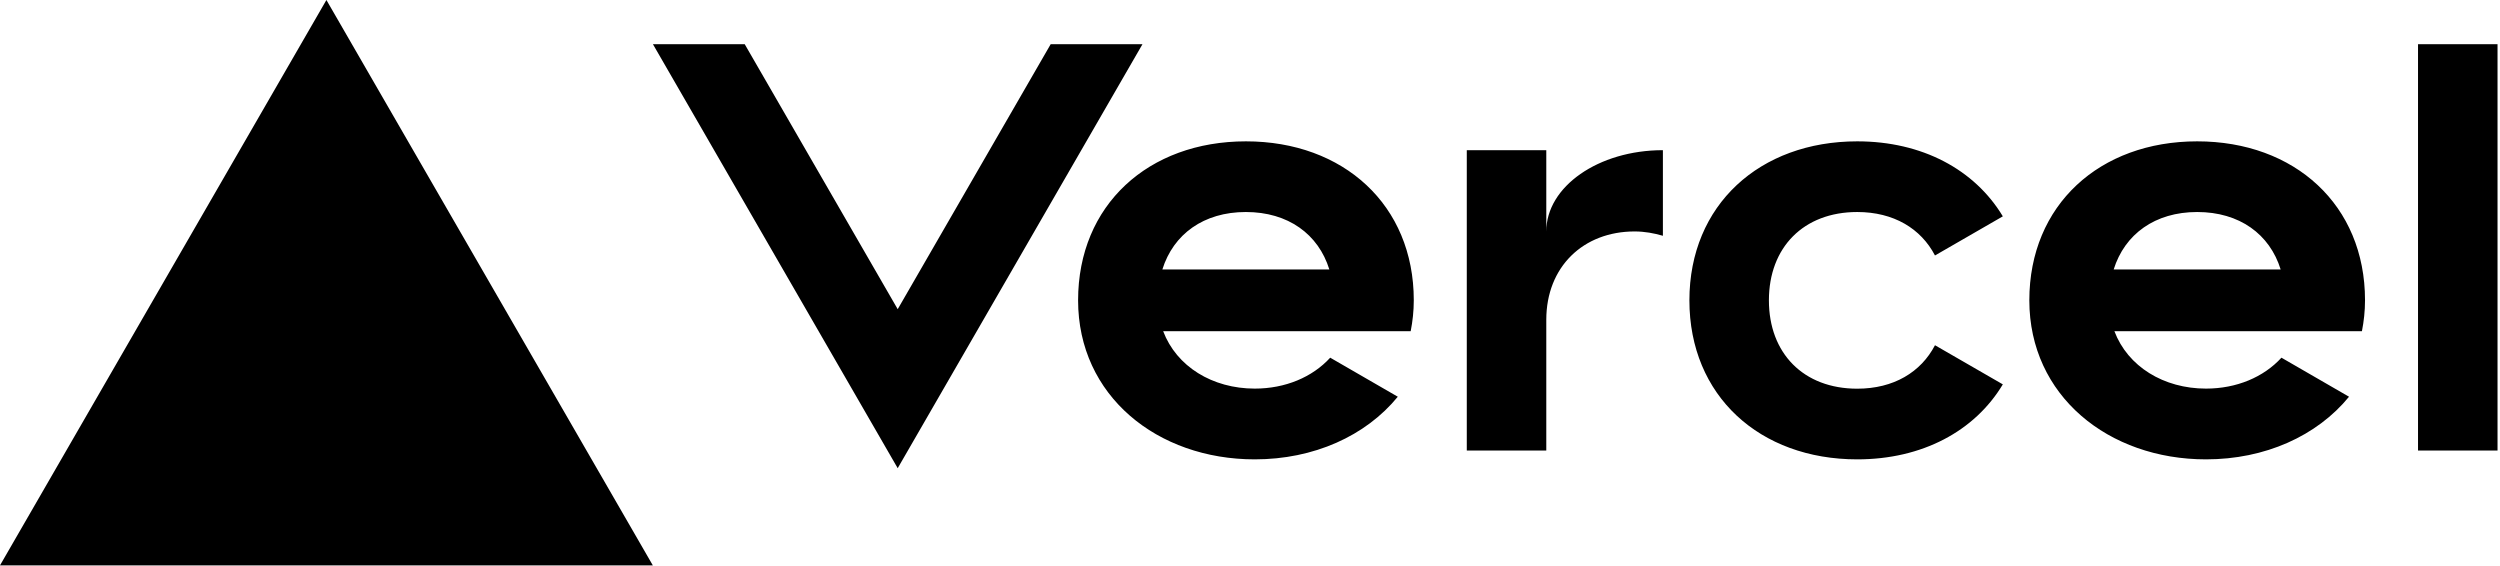
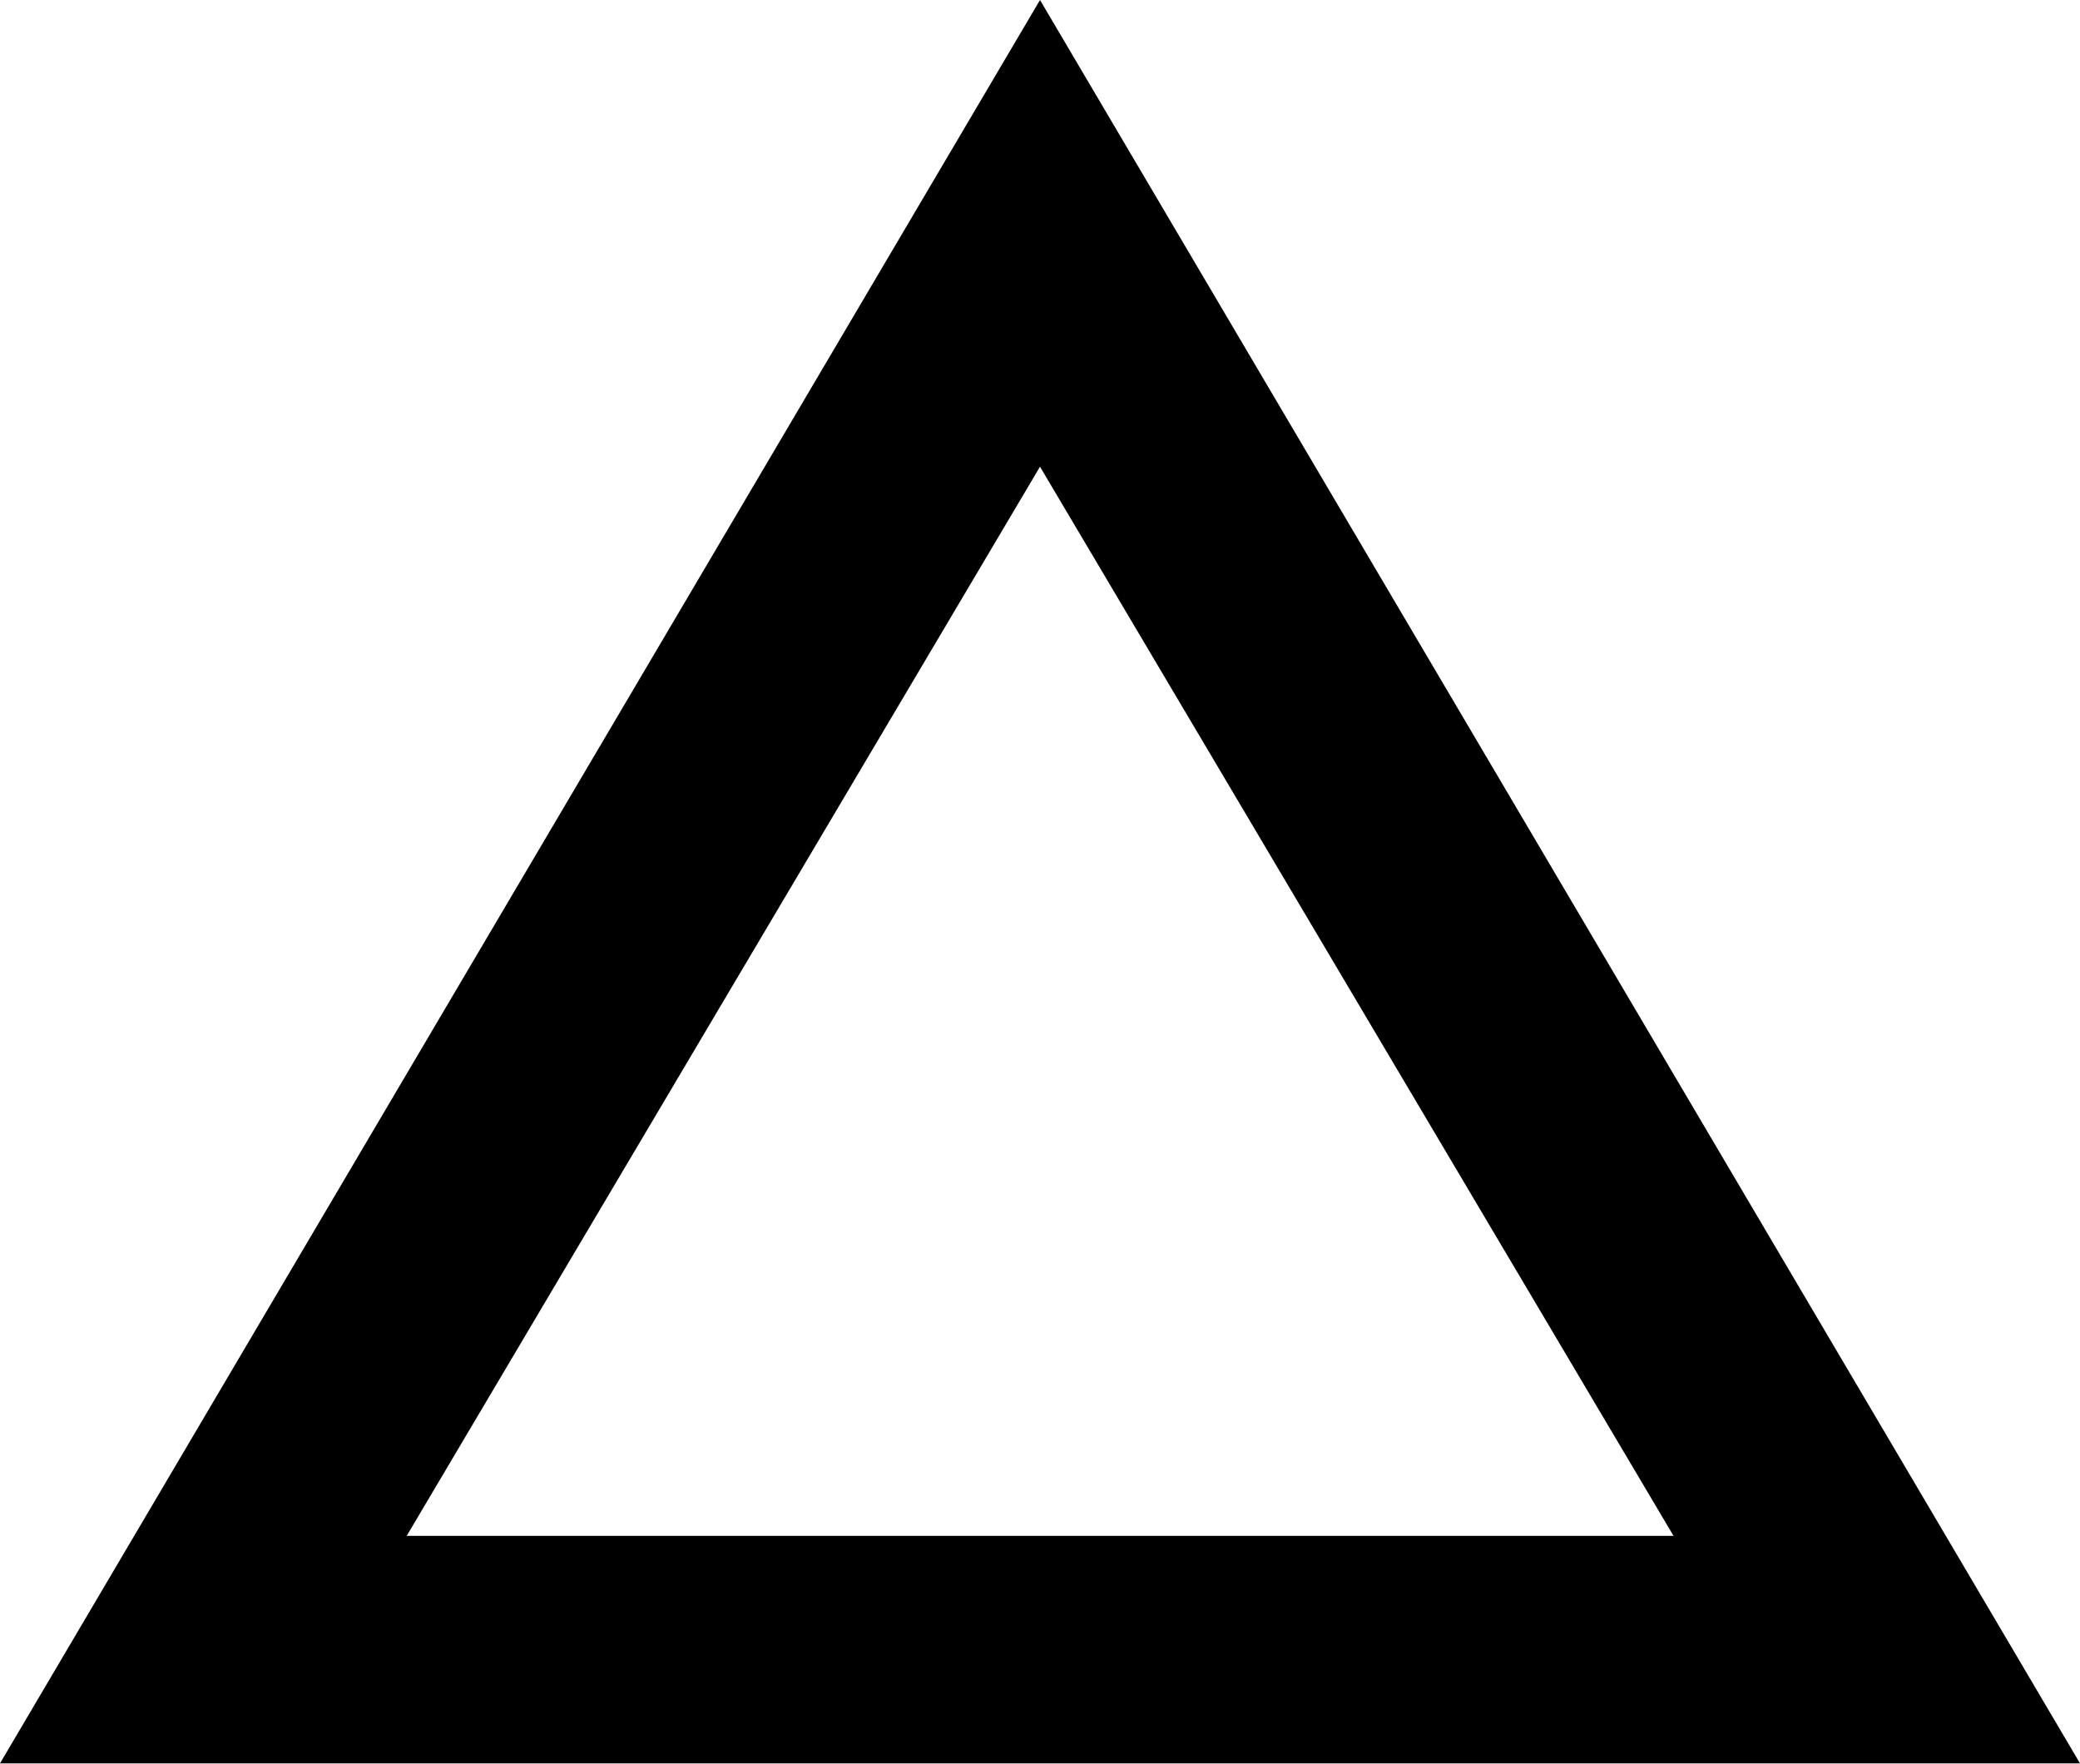
- <svg xmlns="http://www.w3.org/2000/svg" width="283" height="64" viewBox="0 0 283 64" fill="none">
-   <path d="M141.04 16c-11.04 0-19 7.2-19 18s8.96 18 20 18c6.67 0 12.55-2.64 16.19-7.09l-7.65-4.42c-2.02 2.21-5.09 3.5-8.54 3.5-4.79 0-8.86-2.5-10.37-6.5h28.02c.22-1.12.35-2.28.35-3.5 0-10.79-7.96-17.99-19-17.99zm-9.46 14.5c1.25-3.99 4.67-6.5 9.45-6.5 4.79 0 8.21 2.51 9.45 6.5h-18.9zM248.72 16c-11.04 0-19 7.2-19 18s8.96 18 20 18c6.67 0 12.55-2.64 16.19-7.09l-7.65-4.42c-2.02 2.21-5.09 3.5-8.54 3.5-4.79 0-8.86-2.5-10.37-6.5h28.02c.22-1.12.35-2.28.35-3.5 0-10.79-7.96-17.99-19-17.99zm-9.45 14.5c1.25-3.99 4.67-6.5 9.45-6.5 4.79 0 8.21 2.51 9.45 6.5h-18.9zM200.24 34c0 6 3.92 10 10 10 4.12 0 7.21-1.87 8.8-4.92l7.68 4.43c-3.18 5.3-9.14 8.49-16.48 8.49-11.05 0-19-7.2-19-18s7.96-18 19-18c7.34 0 13.29 3.19 16.48 8.49l-7.68 4.43c-1.59-3.05-4.68-4.92-8.8-4.92-6.07 0-10 4-10 10zm82.48-29v46h-9V5h9zM36.95 0L73.9 64H0L36.95 0zm92.38 5l-27.71 48L73.91 5H84.3l17.32 30 17.32-30h10.39zm58.91 12v9.69c-1-.29-2.06-.49-3.2-.49-5.81 0-10 4-10 10V51h-9V17h9v9.2c0-5.08 5.91-9.2 13.2-9.2z" fill="#000" />
+ <svg xmlns="http://www.w3.org/2000/svg" width="38.778" height="32.872" viewBox="0 0 38.778 32.872">
+   <path id="Exclusion_1" data-name="Exclusion 1" class="cls-1" d="M38.777,32.872H0L19.389,0,38.778,32.872h0ZM19.389,8.7,7.582,28.631H31.2Z" />
</svg>
